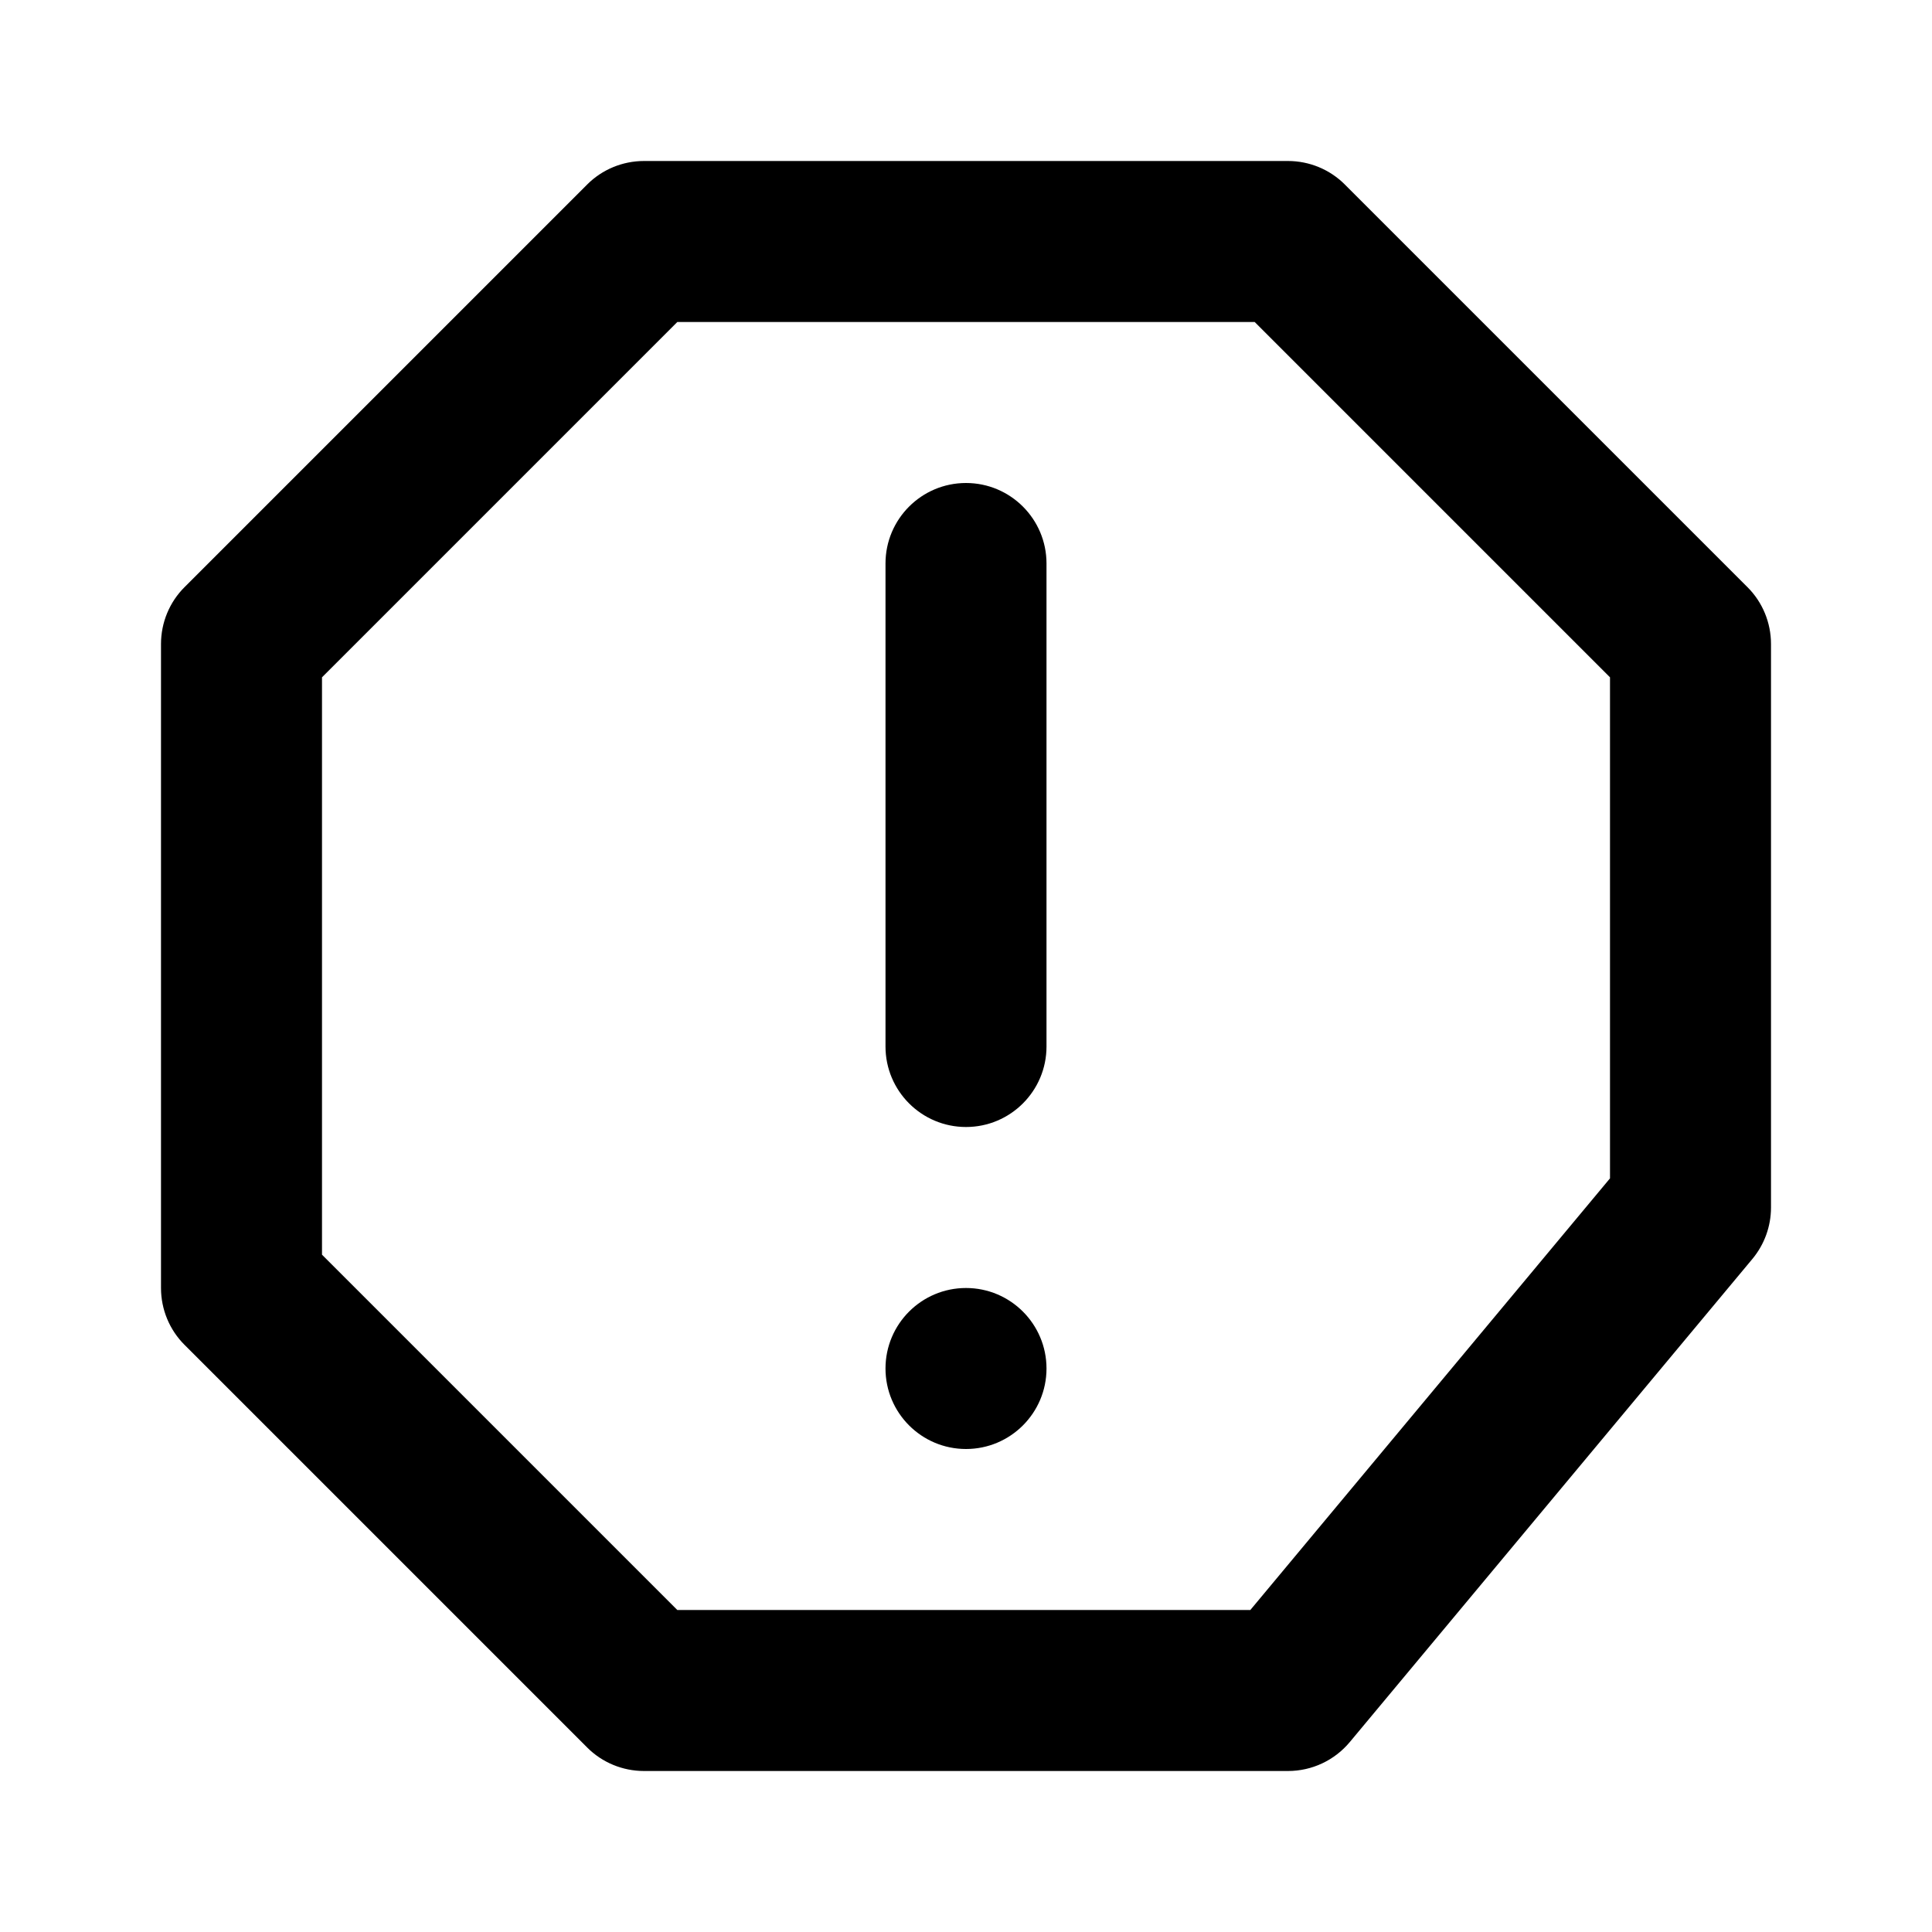
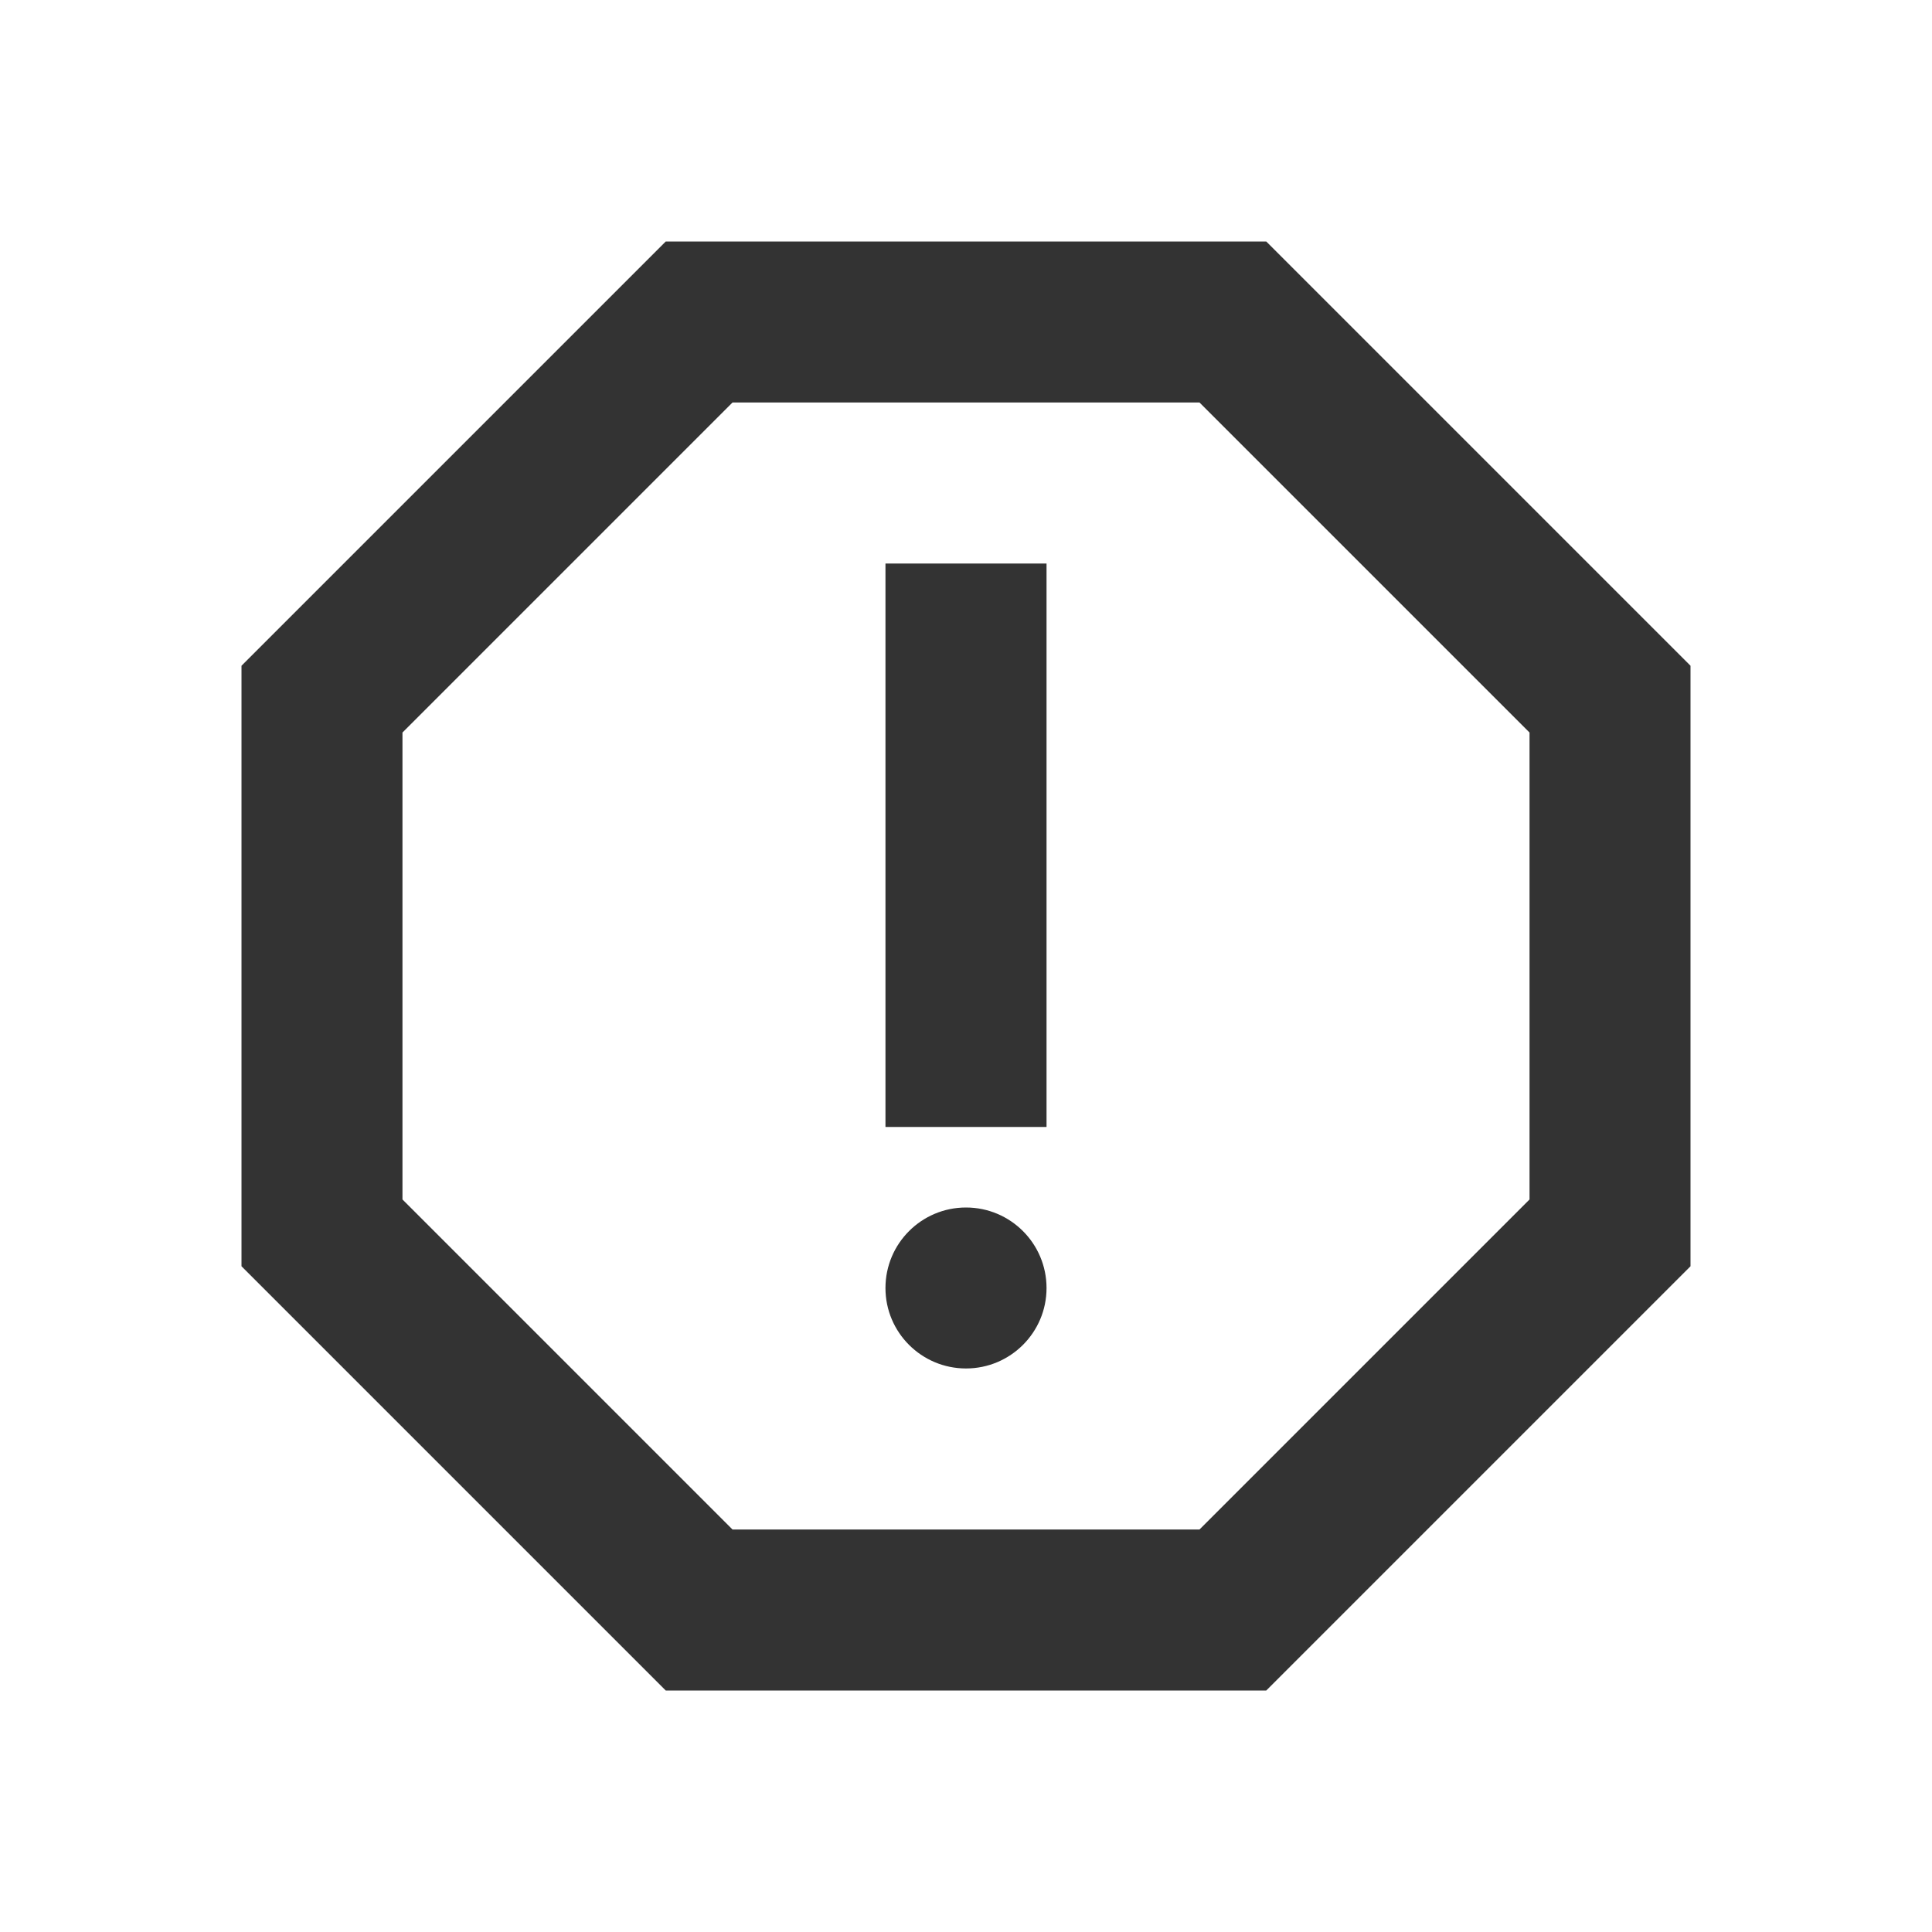
- <svg xmlns="http://www.w3.org/2000/svg" fill="" width="800px" height="800px" viewBox="0 0 24 24" stroke="">
-   <g id="SVGRepo_bgCarrier" stroke-width="0" />
-   <g id="SVGRepo_tracerCarrier" stroke-linecap="round" stroke-linejoin="round" />
-   <g id="SVGRepo_iconCarrier">
-     <path fill-rule="evenodd" d="M16,2 C16.265,2 16.52,2.105 16.707,2.293 L21.707,7.293 C21.895,7.48 22,7.735 22,8 L22,15 C22,15.234 21.918,15.46 21.768,15.64 L16.768,21.64 C16.578,21.868 16.297,22 16,22 L8,22 C7.735,22 7.48,21.895 7.293,21.707 L2.293,16.707 C2.105,16.52 2,16.265 2,16 L2,8 C2,7.735 2.105,7.48 2.293,7.293 L7.293,2.293 C7.48,2.105 7.735,2 8,2 L16,2 Z M15.586,4 L8.414,4 L4,8.414 L4,15.586 L8.414,20 L15.532,20 L20,14.638 L20,8.414 L15.586,4 Z M12,16 C12.552,16 13,16.448 13,17 C13,17.552 12.552,18 12,18 C11.448,18 11,17.552 11,17 C11,16.448 11.448,16 12,16 Z M12,6 C12.552,6 13,6.448 13,7 L13,13 C13,13.552 12.552,14 12,14 C11.448,14 11,13.552 11,13 L11,7 C11,6.448 11.448,6 12,6 Z" />
-   </g>
+ <svg xmlns="http://www.w3.org/2000/svg" width="19" height="19" viewBox="0 0 19 19" fill="none">
+   <path d="M12.453 2.375H6.547L2.375 6.547V12.453L6.547 16.625H12.453L16.625 12.453V6.547L12.453 2.375ZM15.042 11.796L11.796 15.042H7.204L3.958 11.796V7.204L7.204 3.958H11.796L15.042 7.204V11.796Z" fill="#333333" />
+   <path d="M9.5 13.458C9.937 13.458 10.292 13.104 10.292 12.667C10.292 12.229 9.937 11.875 9.5 11.875C9.063 11.875 8.708 12.229 8.708 12.667C8.708 13.104 9.063 13.458 9.5 13.458Z" fill="#333333" />
+   <path d="M8.708 5.542H10.292V11.083H8.708V5.542Z" fill="#333333" />
</svg>
